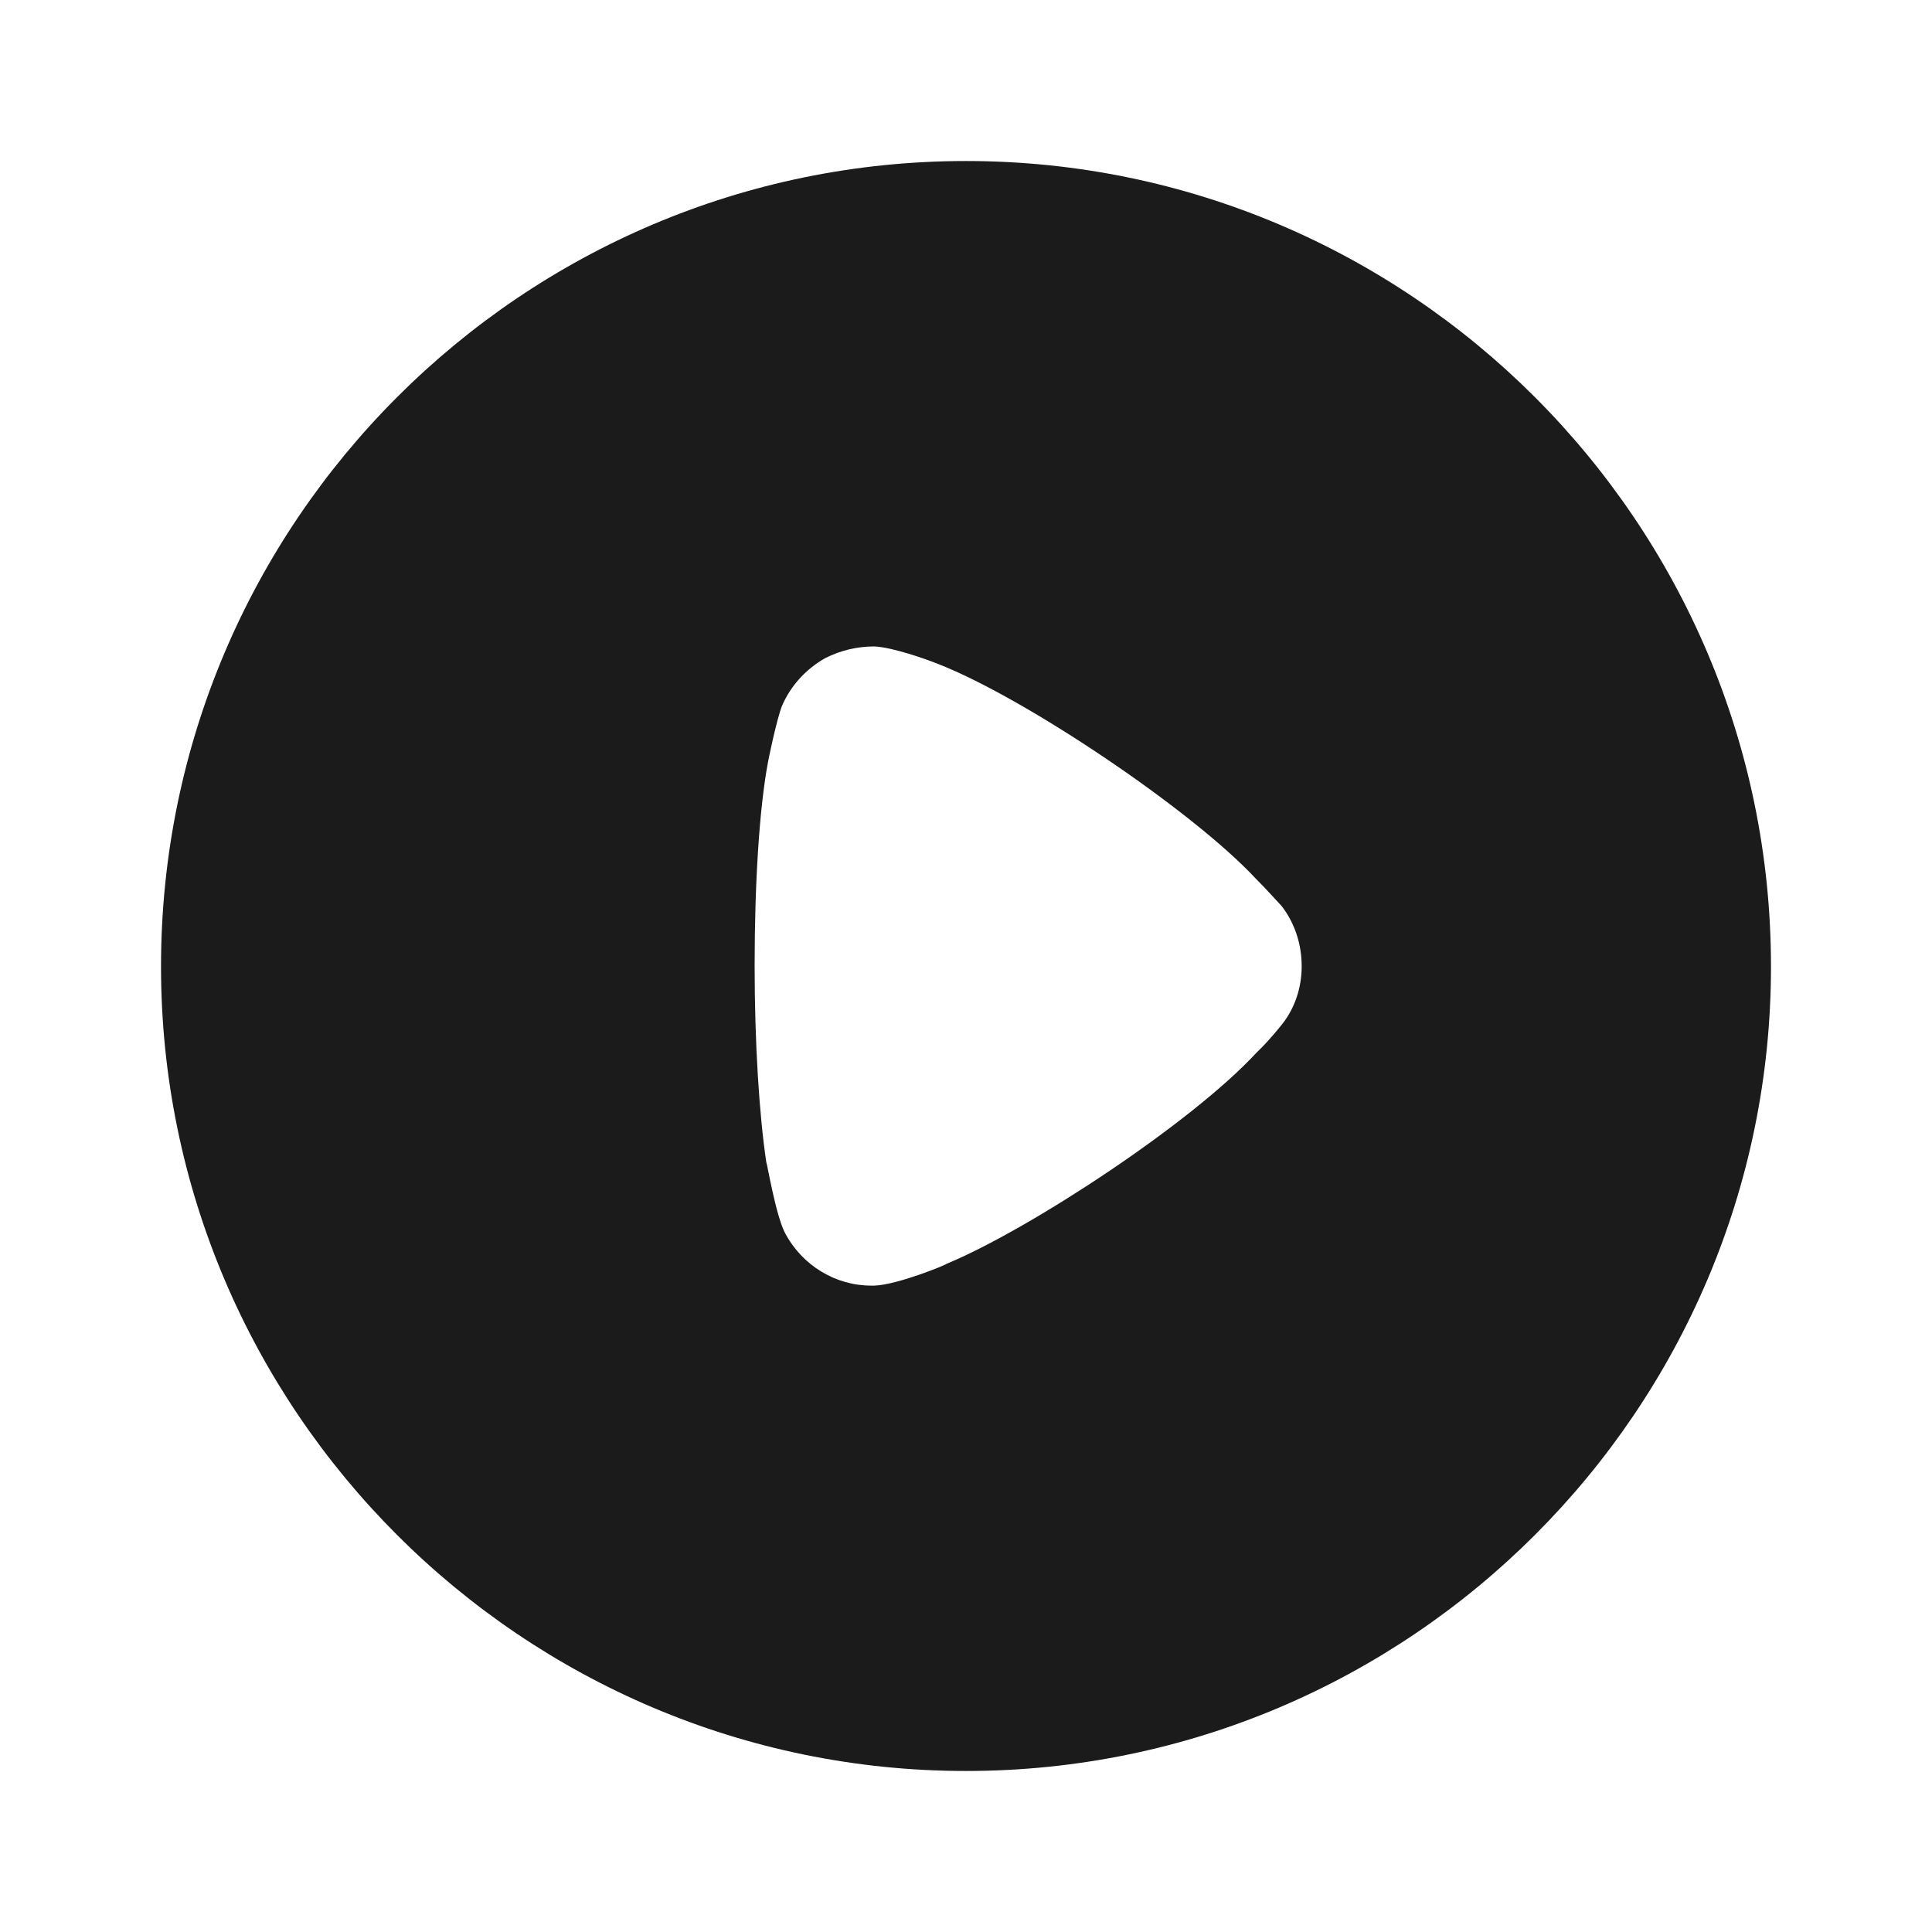
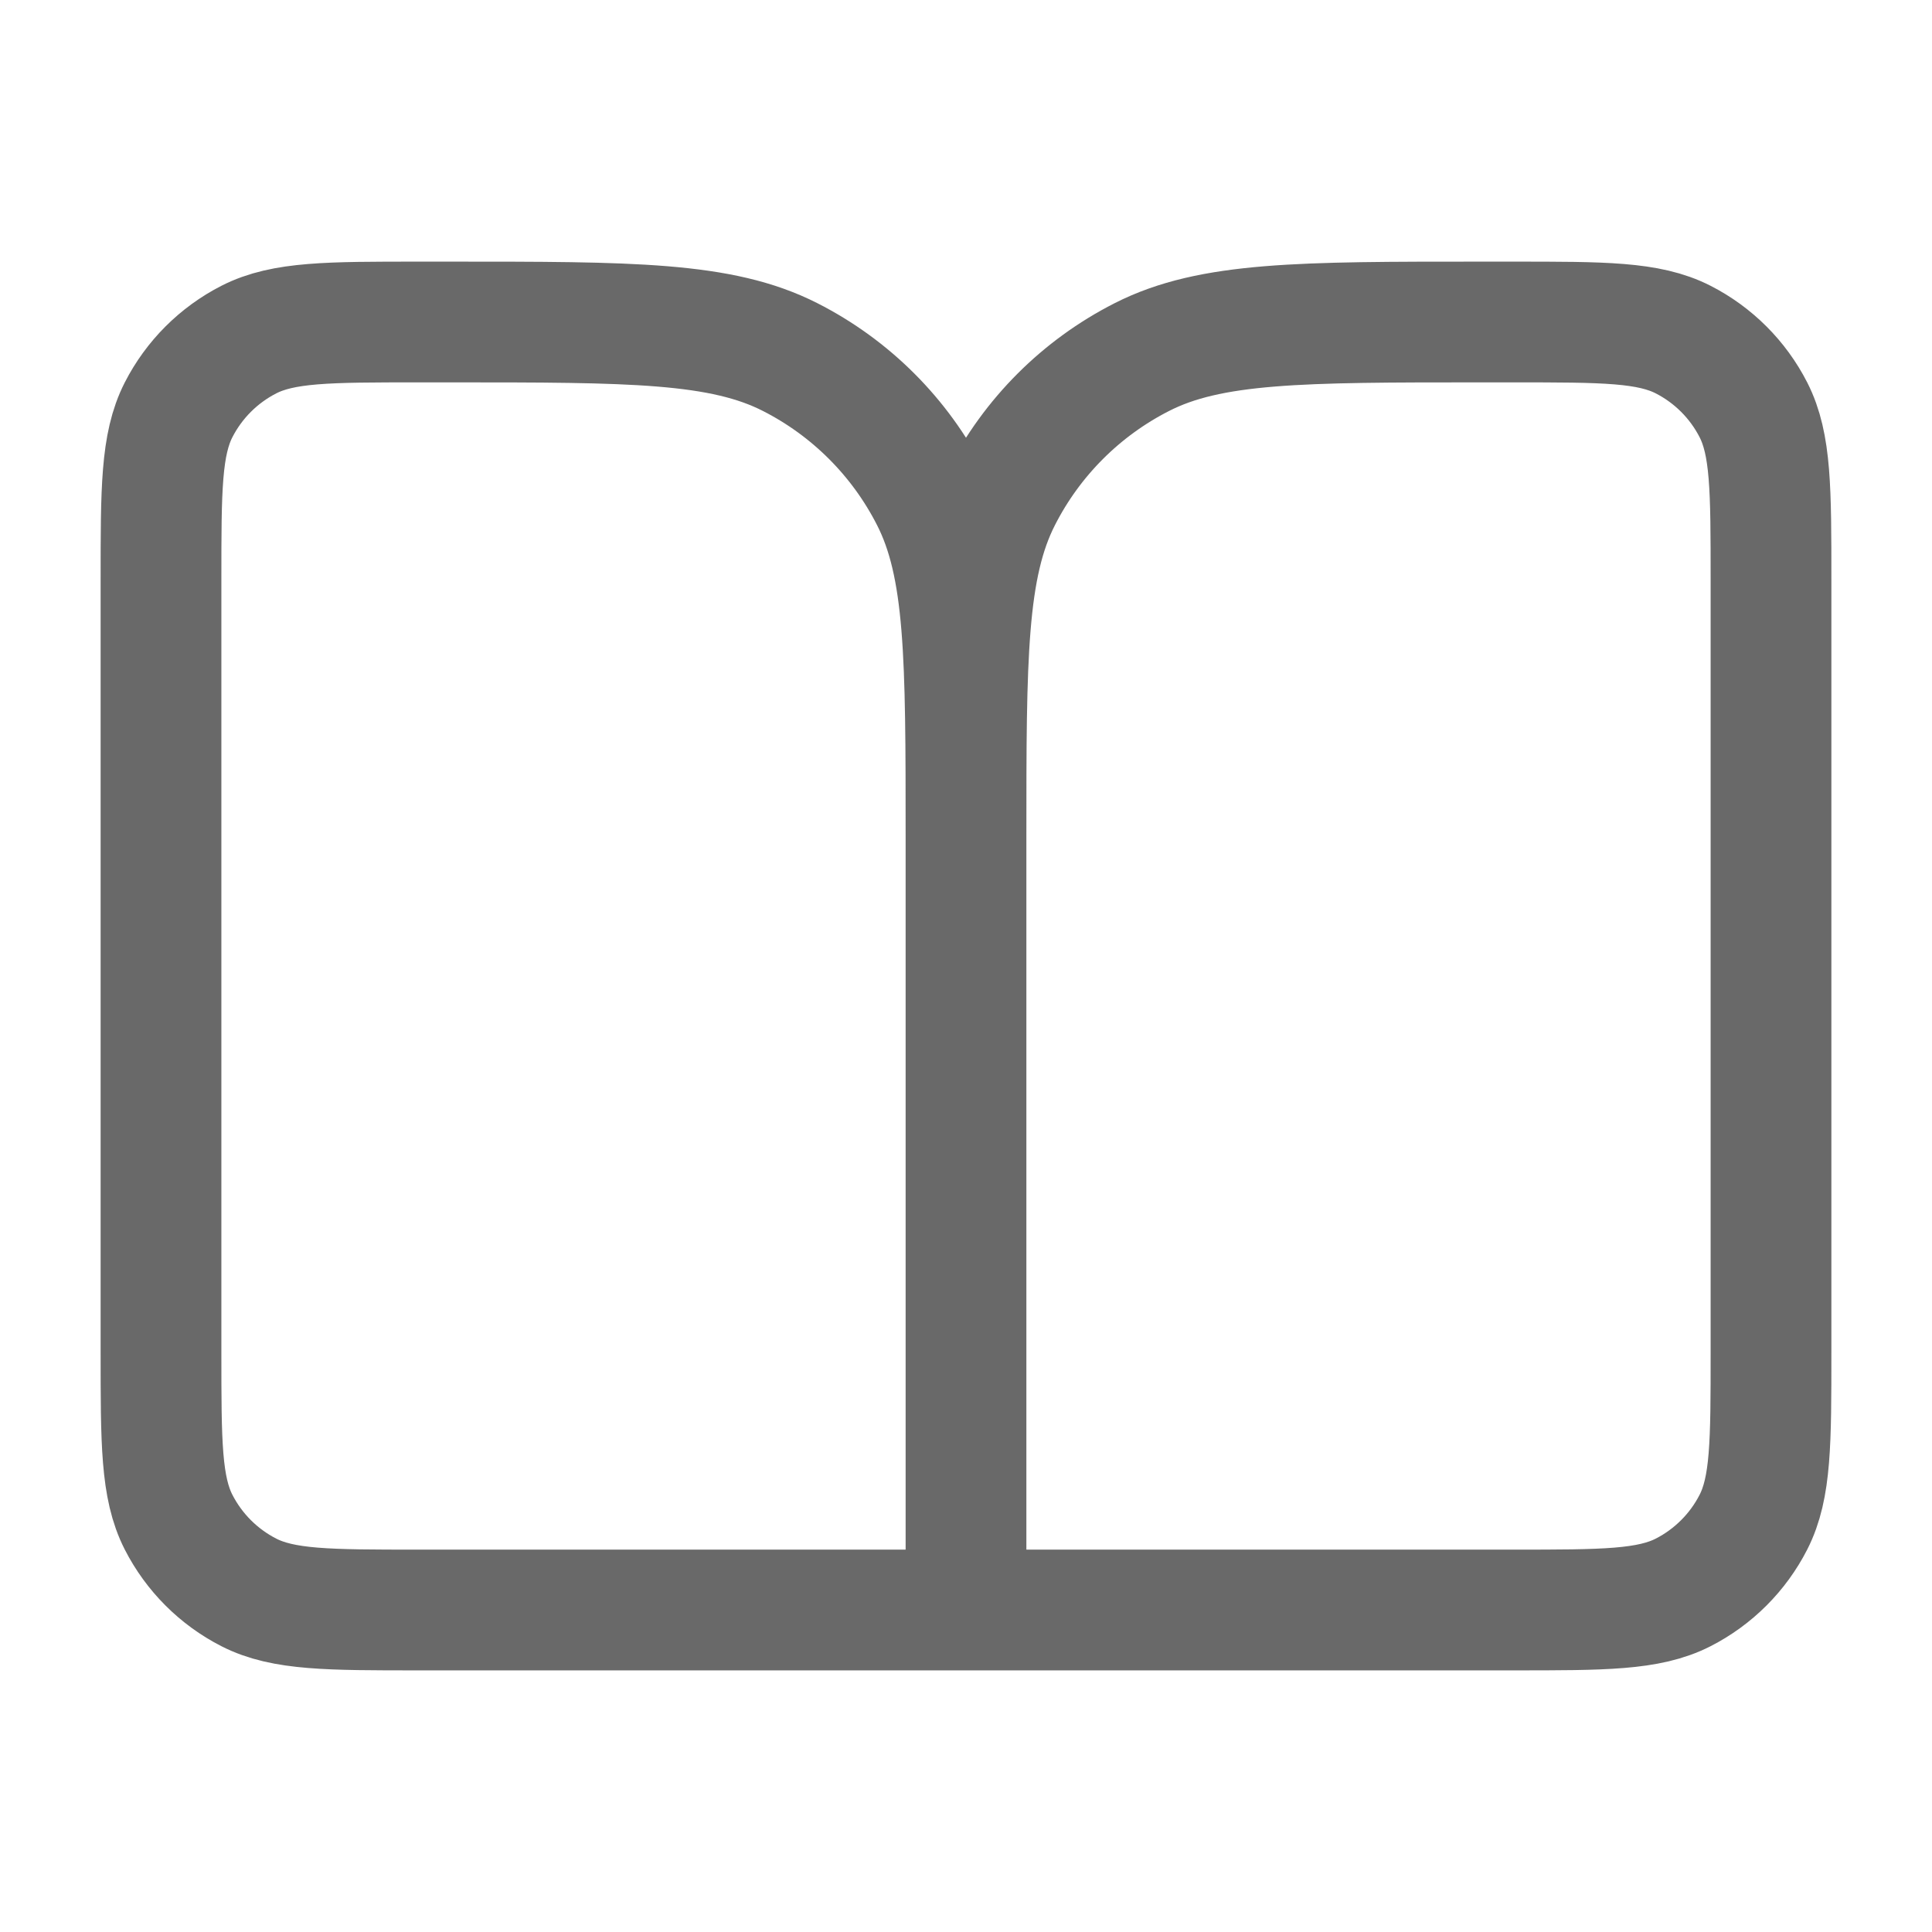
- <svg xmlns="http://www.w3.org/2000/svg" width="32" height="32" viewBox="0 0 32 32" fill="none">
-   <path d="M16 2.667C23.349 2.667 29.333 8.648 29.333 16.008C29.333 23.352 23.349 29.333 16 29.333C8.651 29.333 2.667 23.352 2.667 16.008C2.667 8.648 8.651 2.667 16 2.667ZM14.481 10.707C14.198 10.707 13.928 10.771 13.671 10.899C13.349 11.08 13.091 11.363 12.95 11.697C12.86 11.929 12.718 12.623 12.718 12.636C12.577 13.395 12.499 14.63 12.499 15.994C12.499 17.294 12.577 18.476 12.692 19.248C12.705 19.261 12.847 20.123 13.001 20.419C13.284 20.959 13.838 21.294 14.43 21.294H14.481C14.867 21.281 15.678 20.946 15.678 20.933C17.043 20.367 19.732 18.605 20.813 17.434L20.891 17.357C21.032 17.216 21.212 16.997 21.251 16.945C21.457 16.675 21.56 16.341 21.56 16.008C21.56 15.633 21.444 15.286 21.225 15.003C21.174 14.952 20.981 14.733 20.8 14.553C19.745 13.421 16.991 11.568 15.55 11.002C15.331 10.914 14.777 10.719 14.481 10.707Z" fill="#1B1B1B" />
+ <svg xmlns="http://www.w3.org/2000/svg" width="24" height="24" viewBox="0 0 24 24" fill="none">
+   <path d="M12 20H5.2C4.08 20 3.52 20 3.092 19.782C2.716 19.59 2.41 19.284 2.218 18.908C2 18.48 2 17.92 2 16.8V7.2C2 6.08 2 5.52 2.218 5.092C2.41 4.716 2.716 4.41 3.092 4.218C3.52 4 4.08 4 5.2 4H5.6C7.84 4 8.96 4 9.816 4.436C10.569 4.819 11.181 5.431 11.564 6.184C12 7.04 12 8.16 12 10.4M12 20V10.4M12 20H18.8C19.92 20 20.48 20 20.908 19.782C21.284 19.59 21.59 19.284 21.782 18.908C22 18.48 22 17.92 22 16.8V7.2C22 6.08 22 5.52 21.782 5.092C21.59 4.716 21.284 4.41 20.908 4.218C20.48 4 19.92 4 18.8 4H18.4C16.16 4 15.04 4 14.184 4.436C13.431 4.819 12.819 5.431 12.436 6.184C12 7.04 12 8.16 12 10.4" stroke="#696969" stroke-width="1.5" stroke-linecap="round" stroke-linejoin="round" />
</svg>
